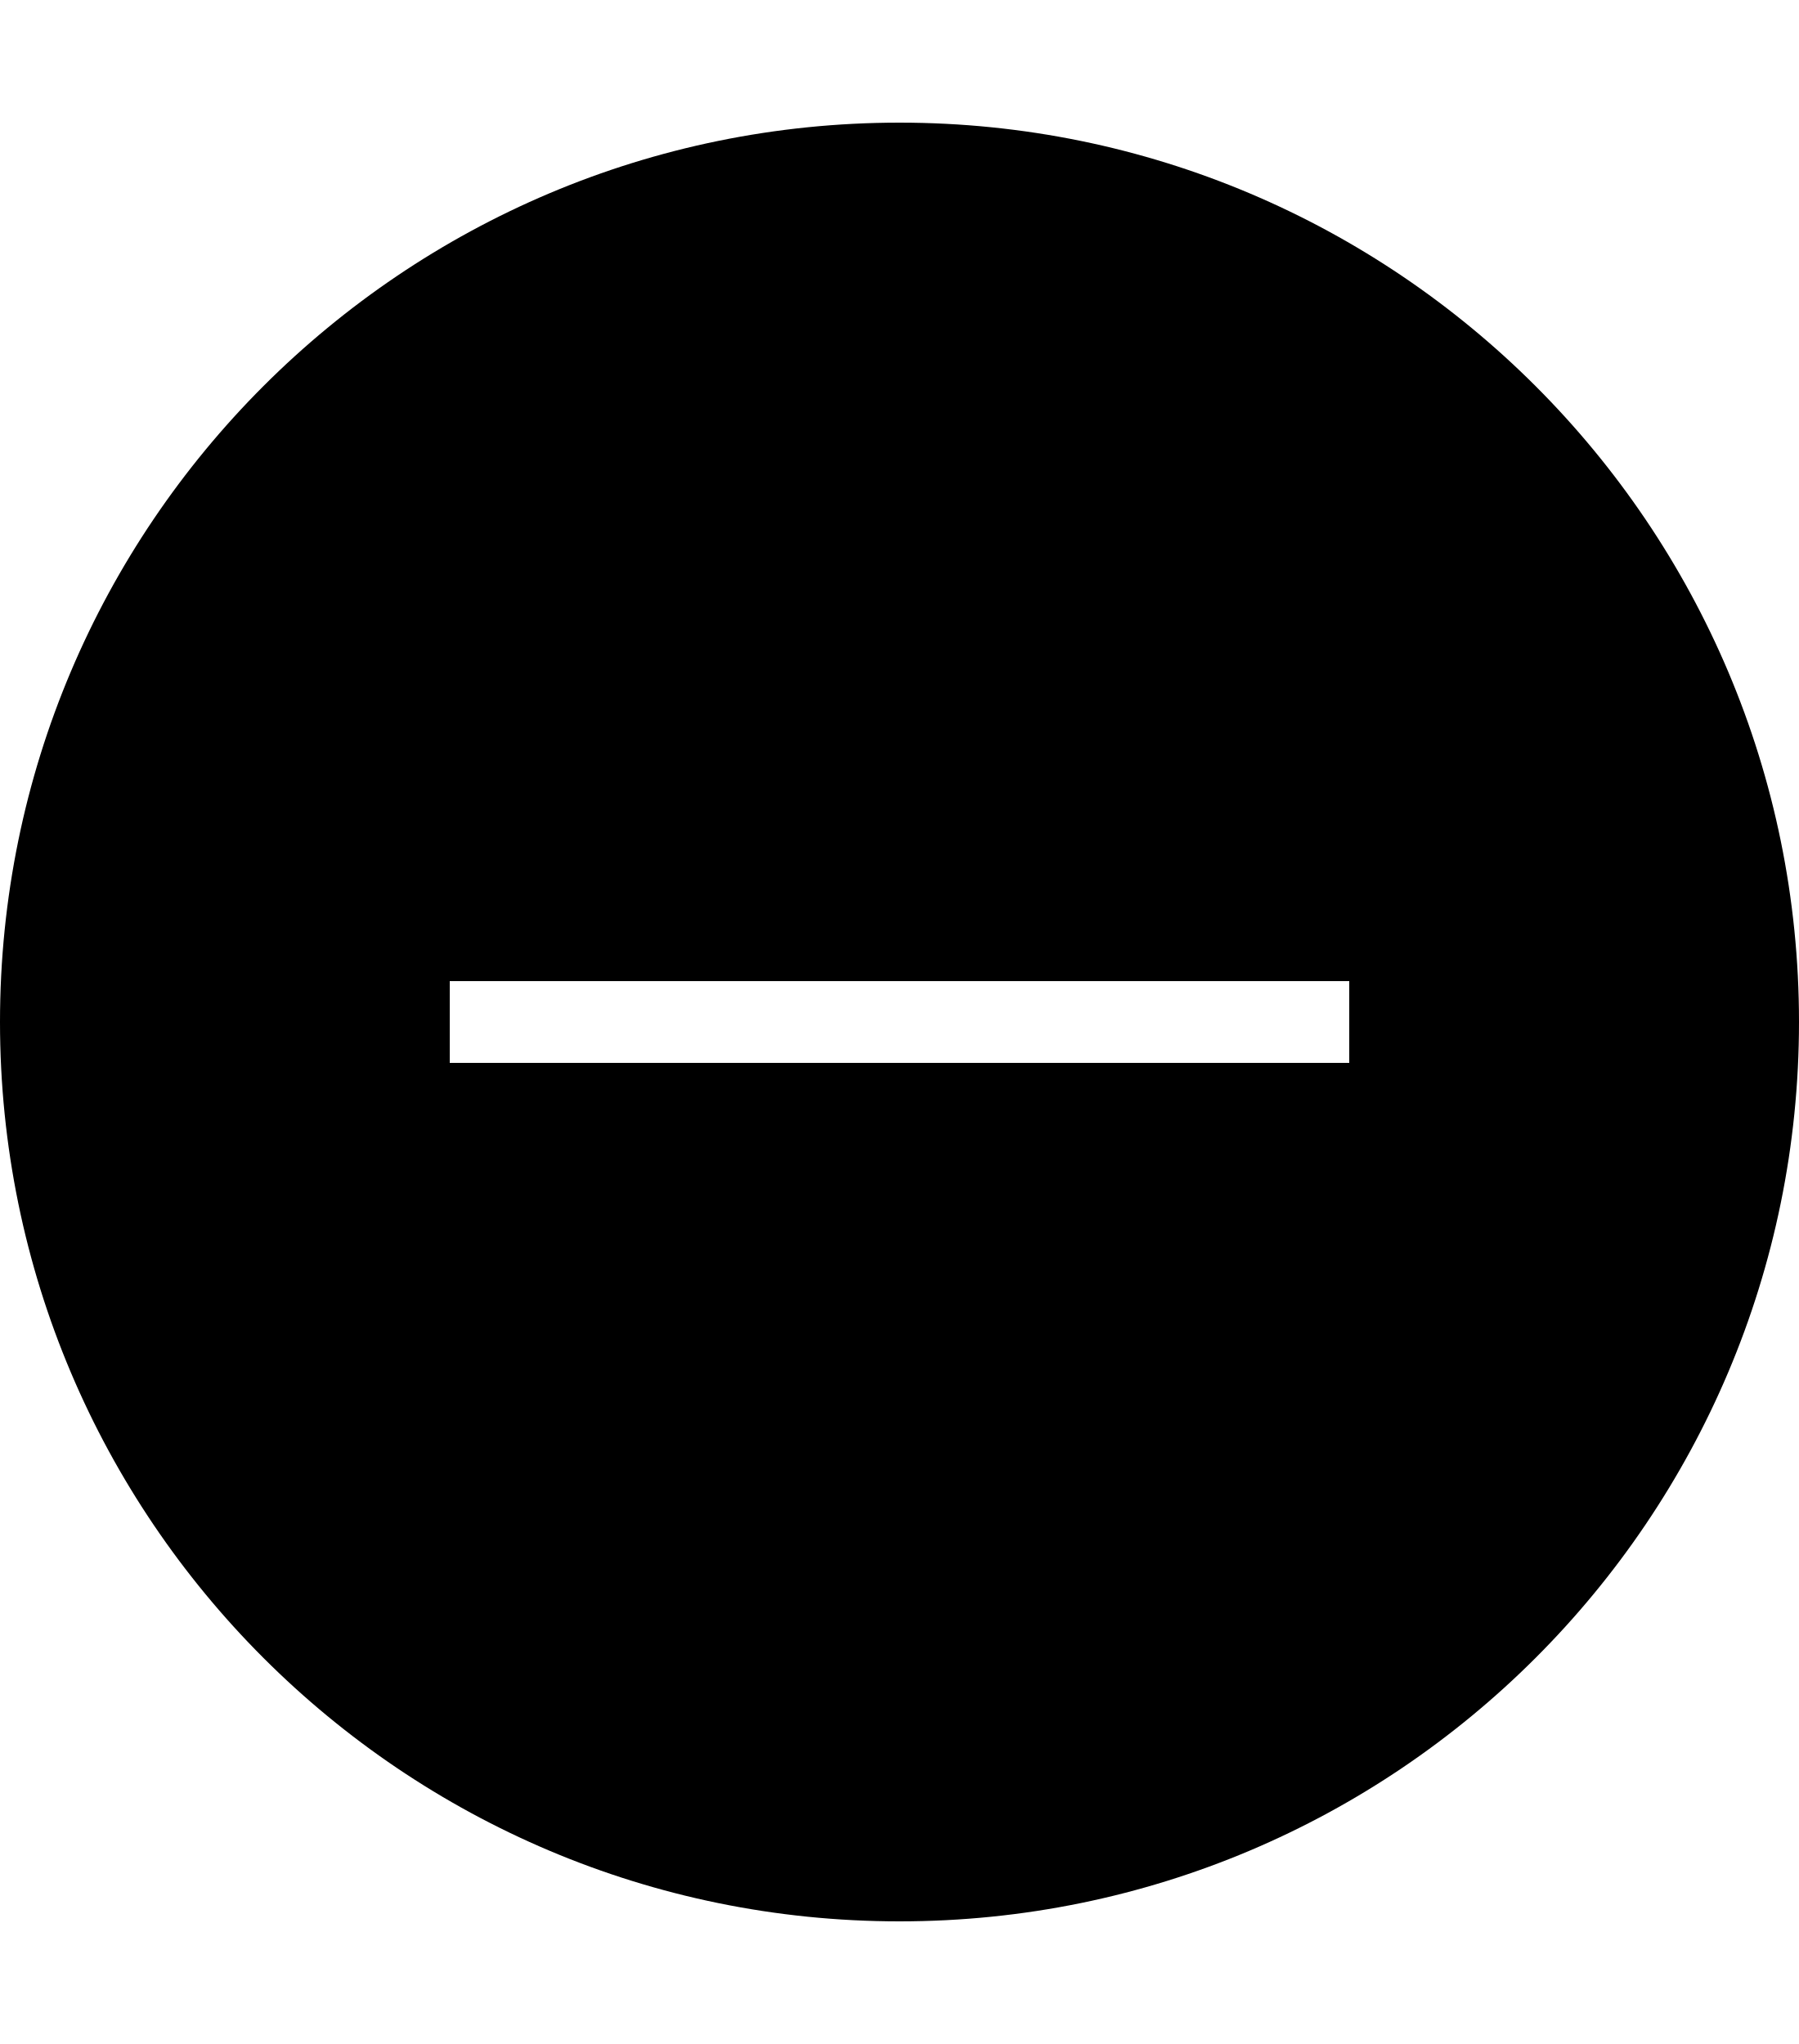
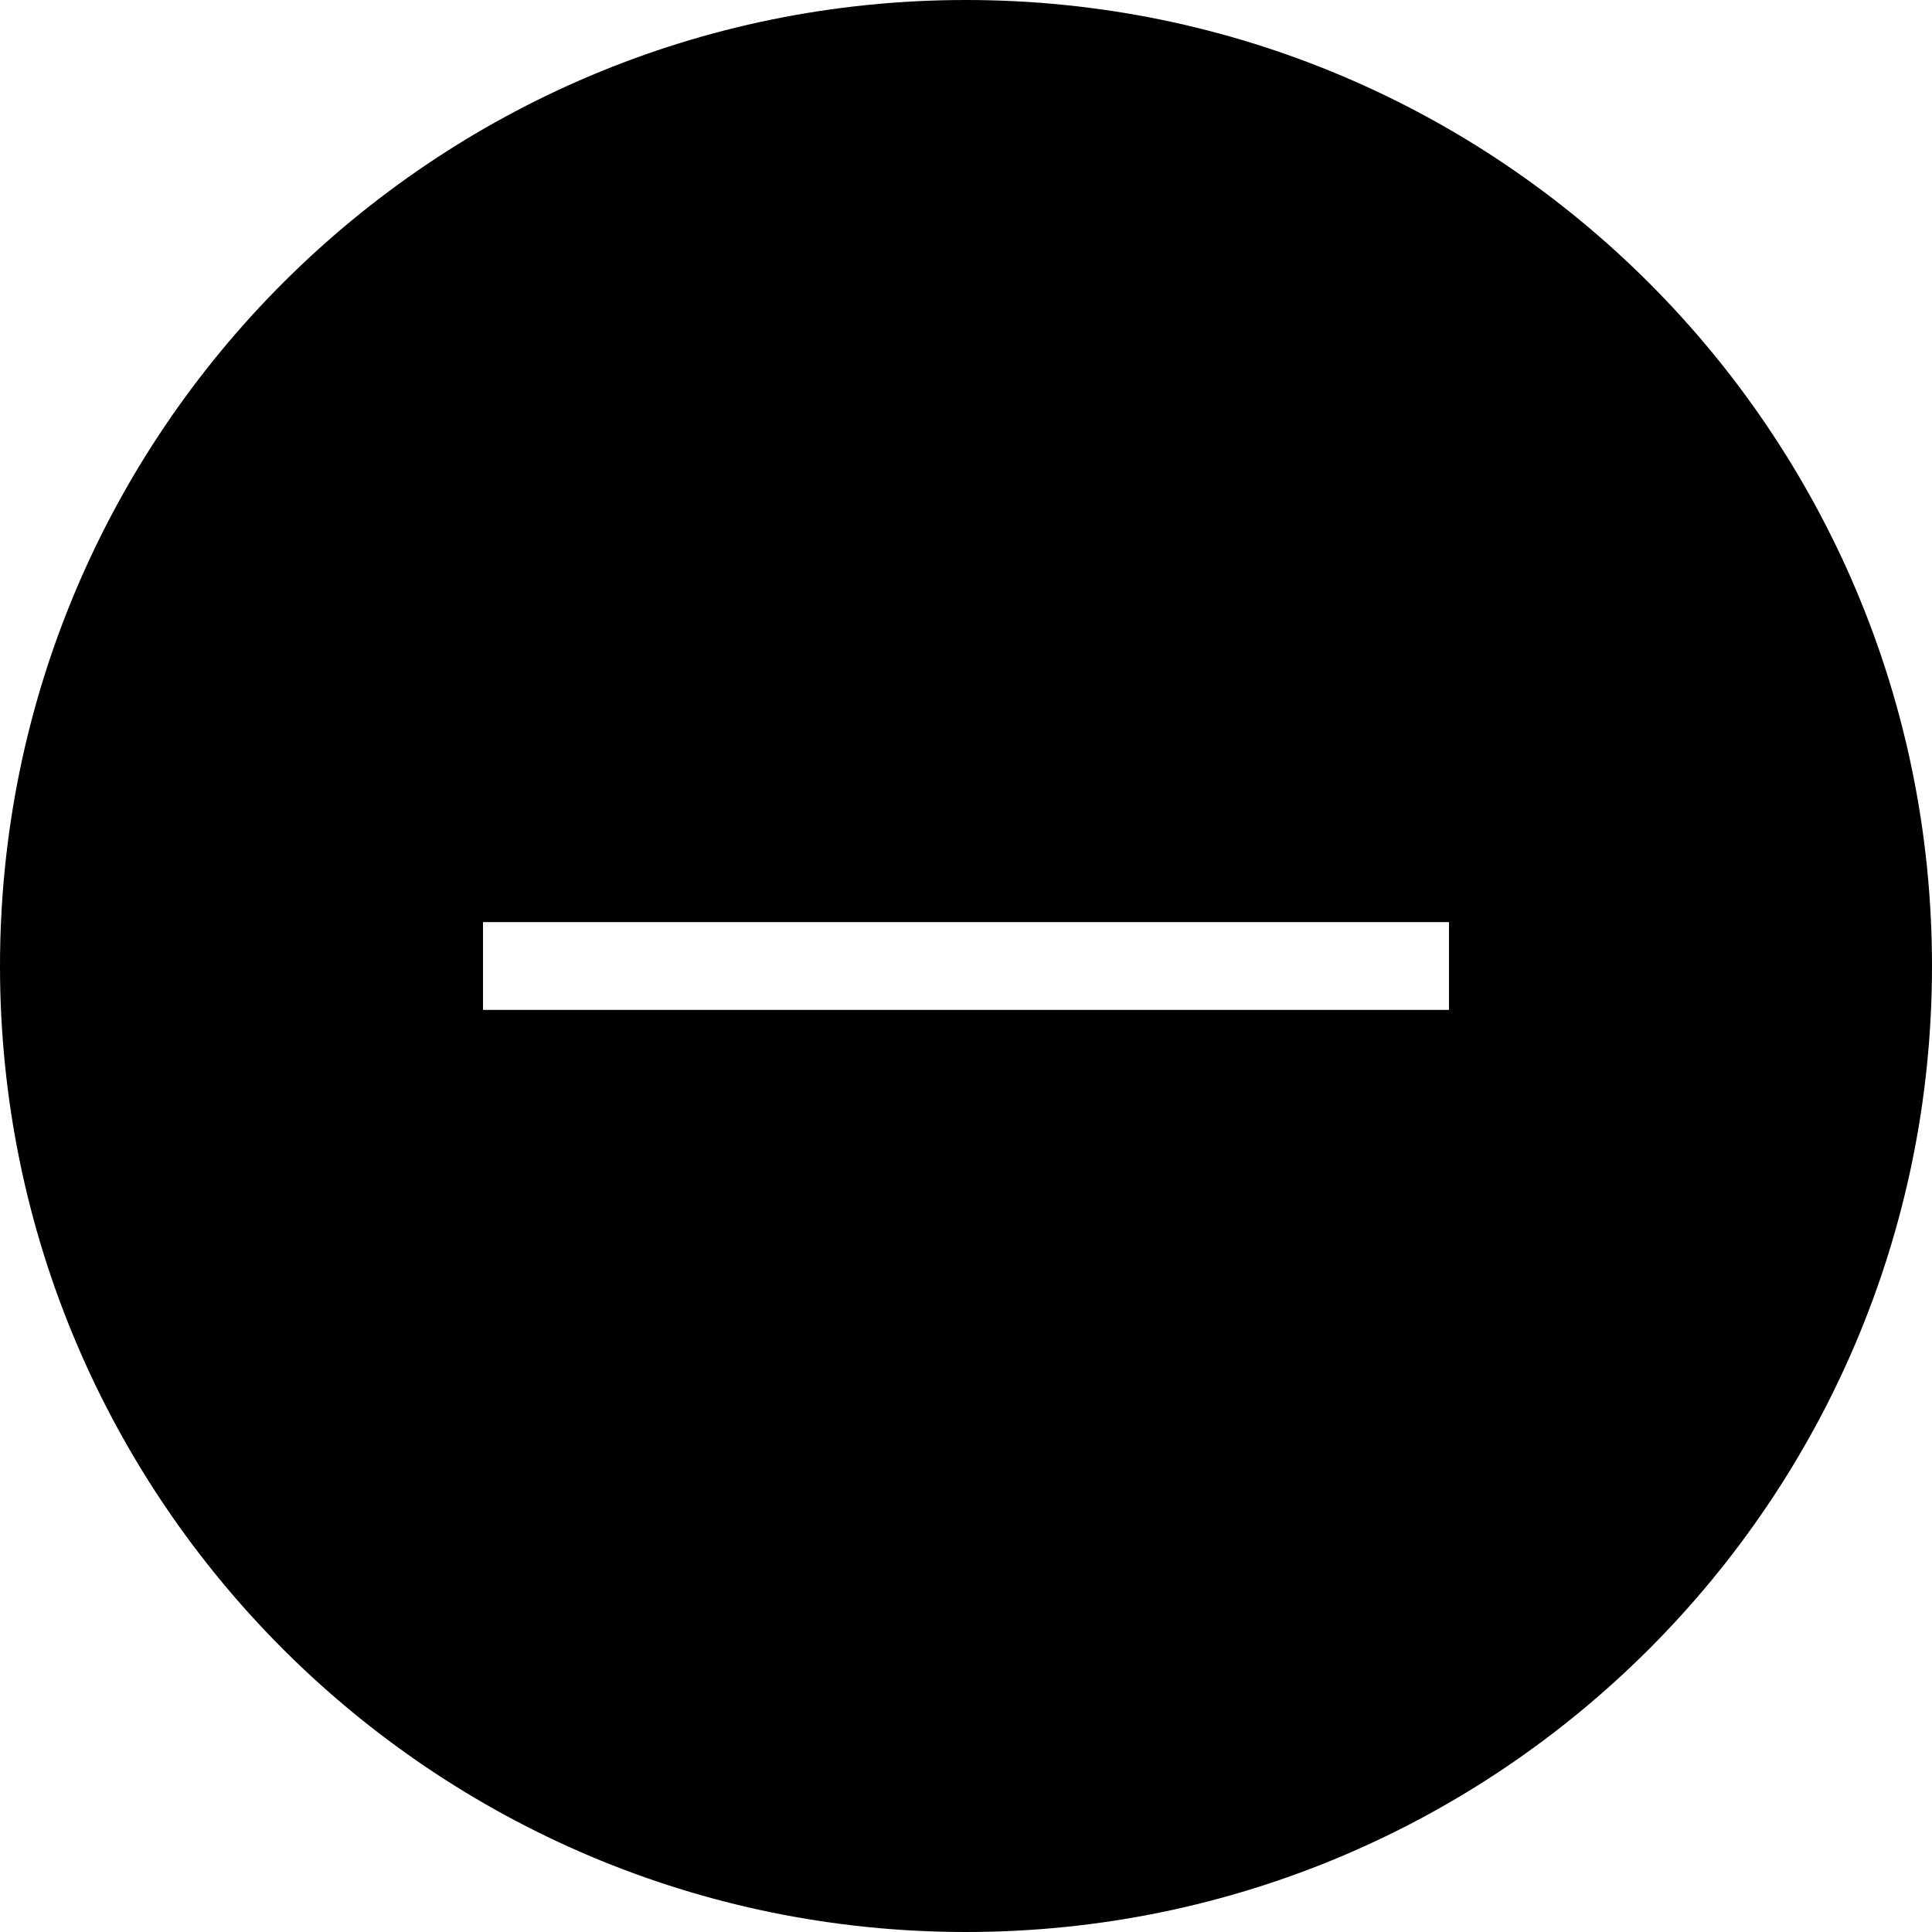
- <svg xmlns="http://www.w3.org/2000/svg" width="44px" height="50px" viewBox="0 0 44 50" version="1.1">
+ <svg xmlns="http://www.w3.org/2000/svg" width="44px" height="44px" viewBox="0 0 44 44" version="1.1">
  <defs />
  <g id="Page-1" stroke="none" stroke-width="1" fill="none" fill-rule="evenodd">
-     <g id="delete_round_fill" transform="translate(0, 3)" fill="#000000">
+     <g id="delete_round_fill" fill="#000000">
      <path d="M22,44 C34.15,44 44,34.15 44,22 C44,9.85 34.15,0 22,0 C9.85,0 0,9.85 0,22 C0,34.15 9.85,44 22,44 Z M11,21 L33,21 L33,23 L11,23 L11,21 Z" id="Combined-Shape" />
    </g>
  </g>
</svg>
